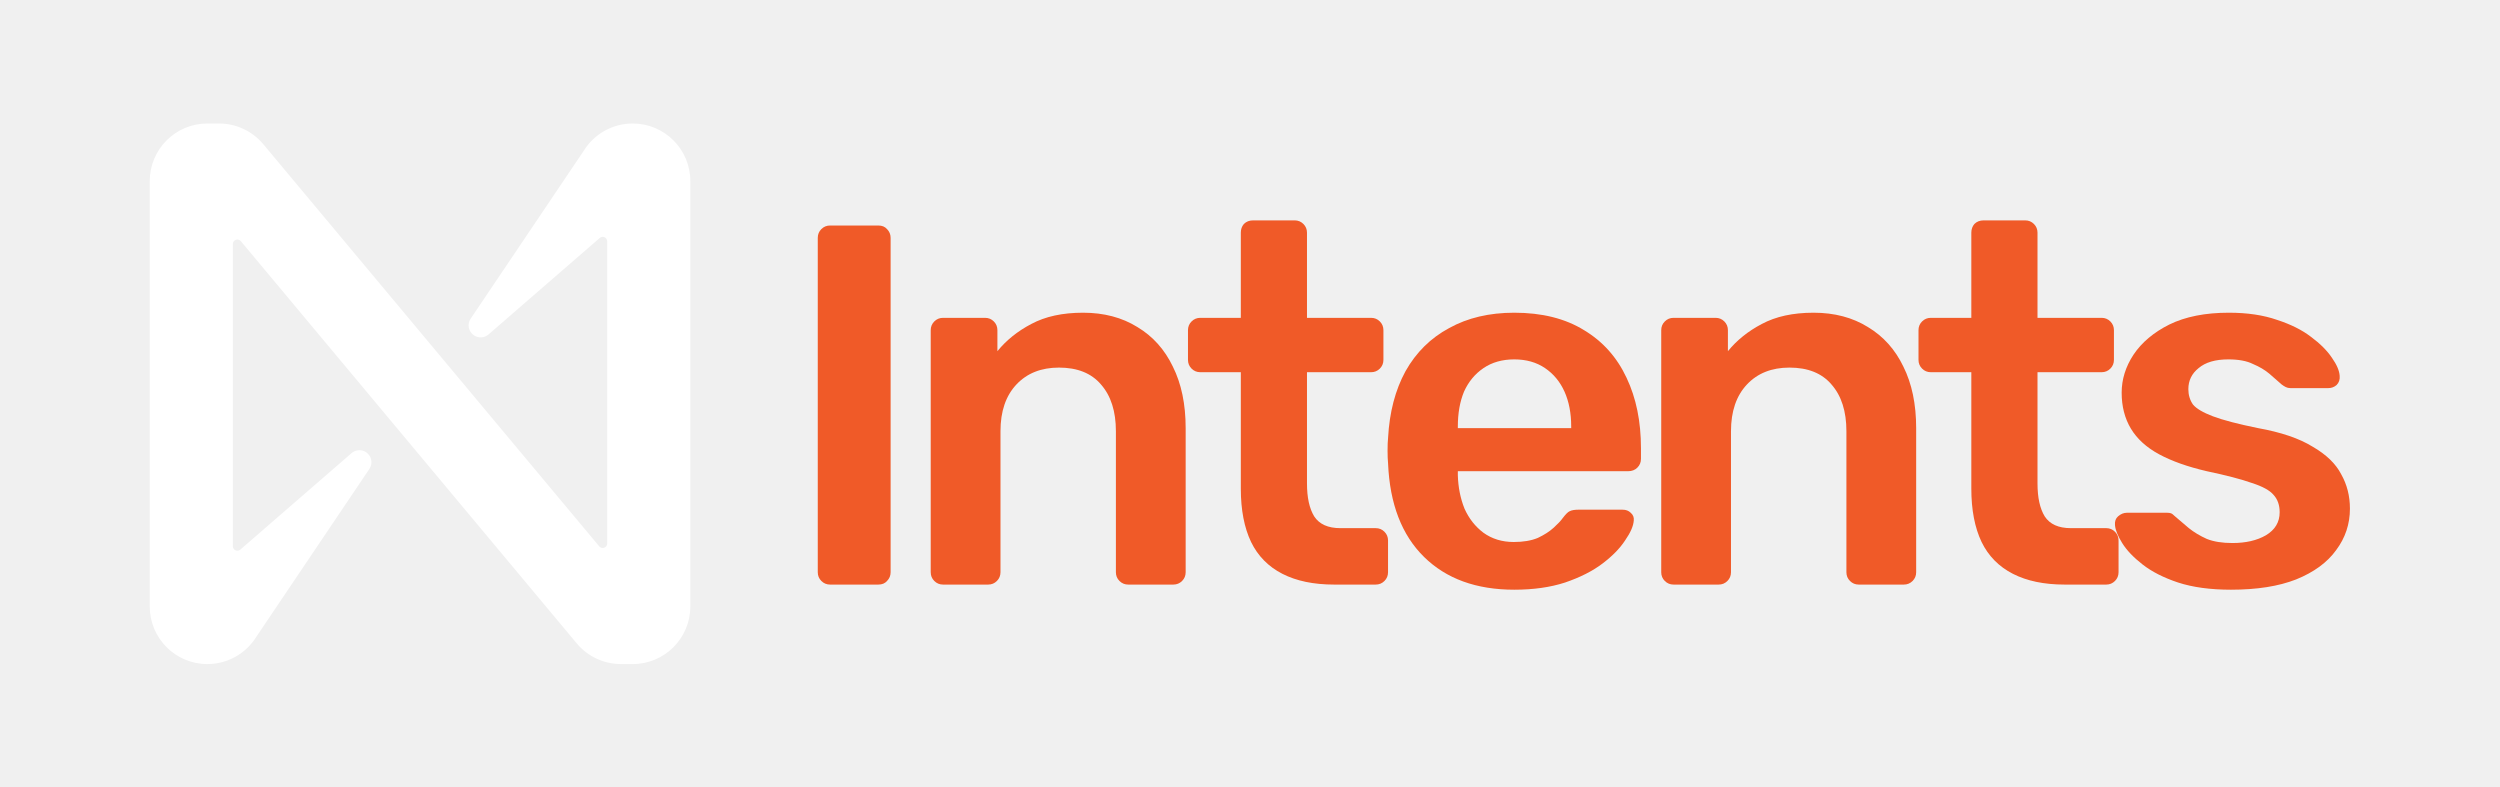
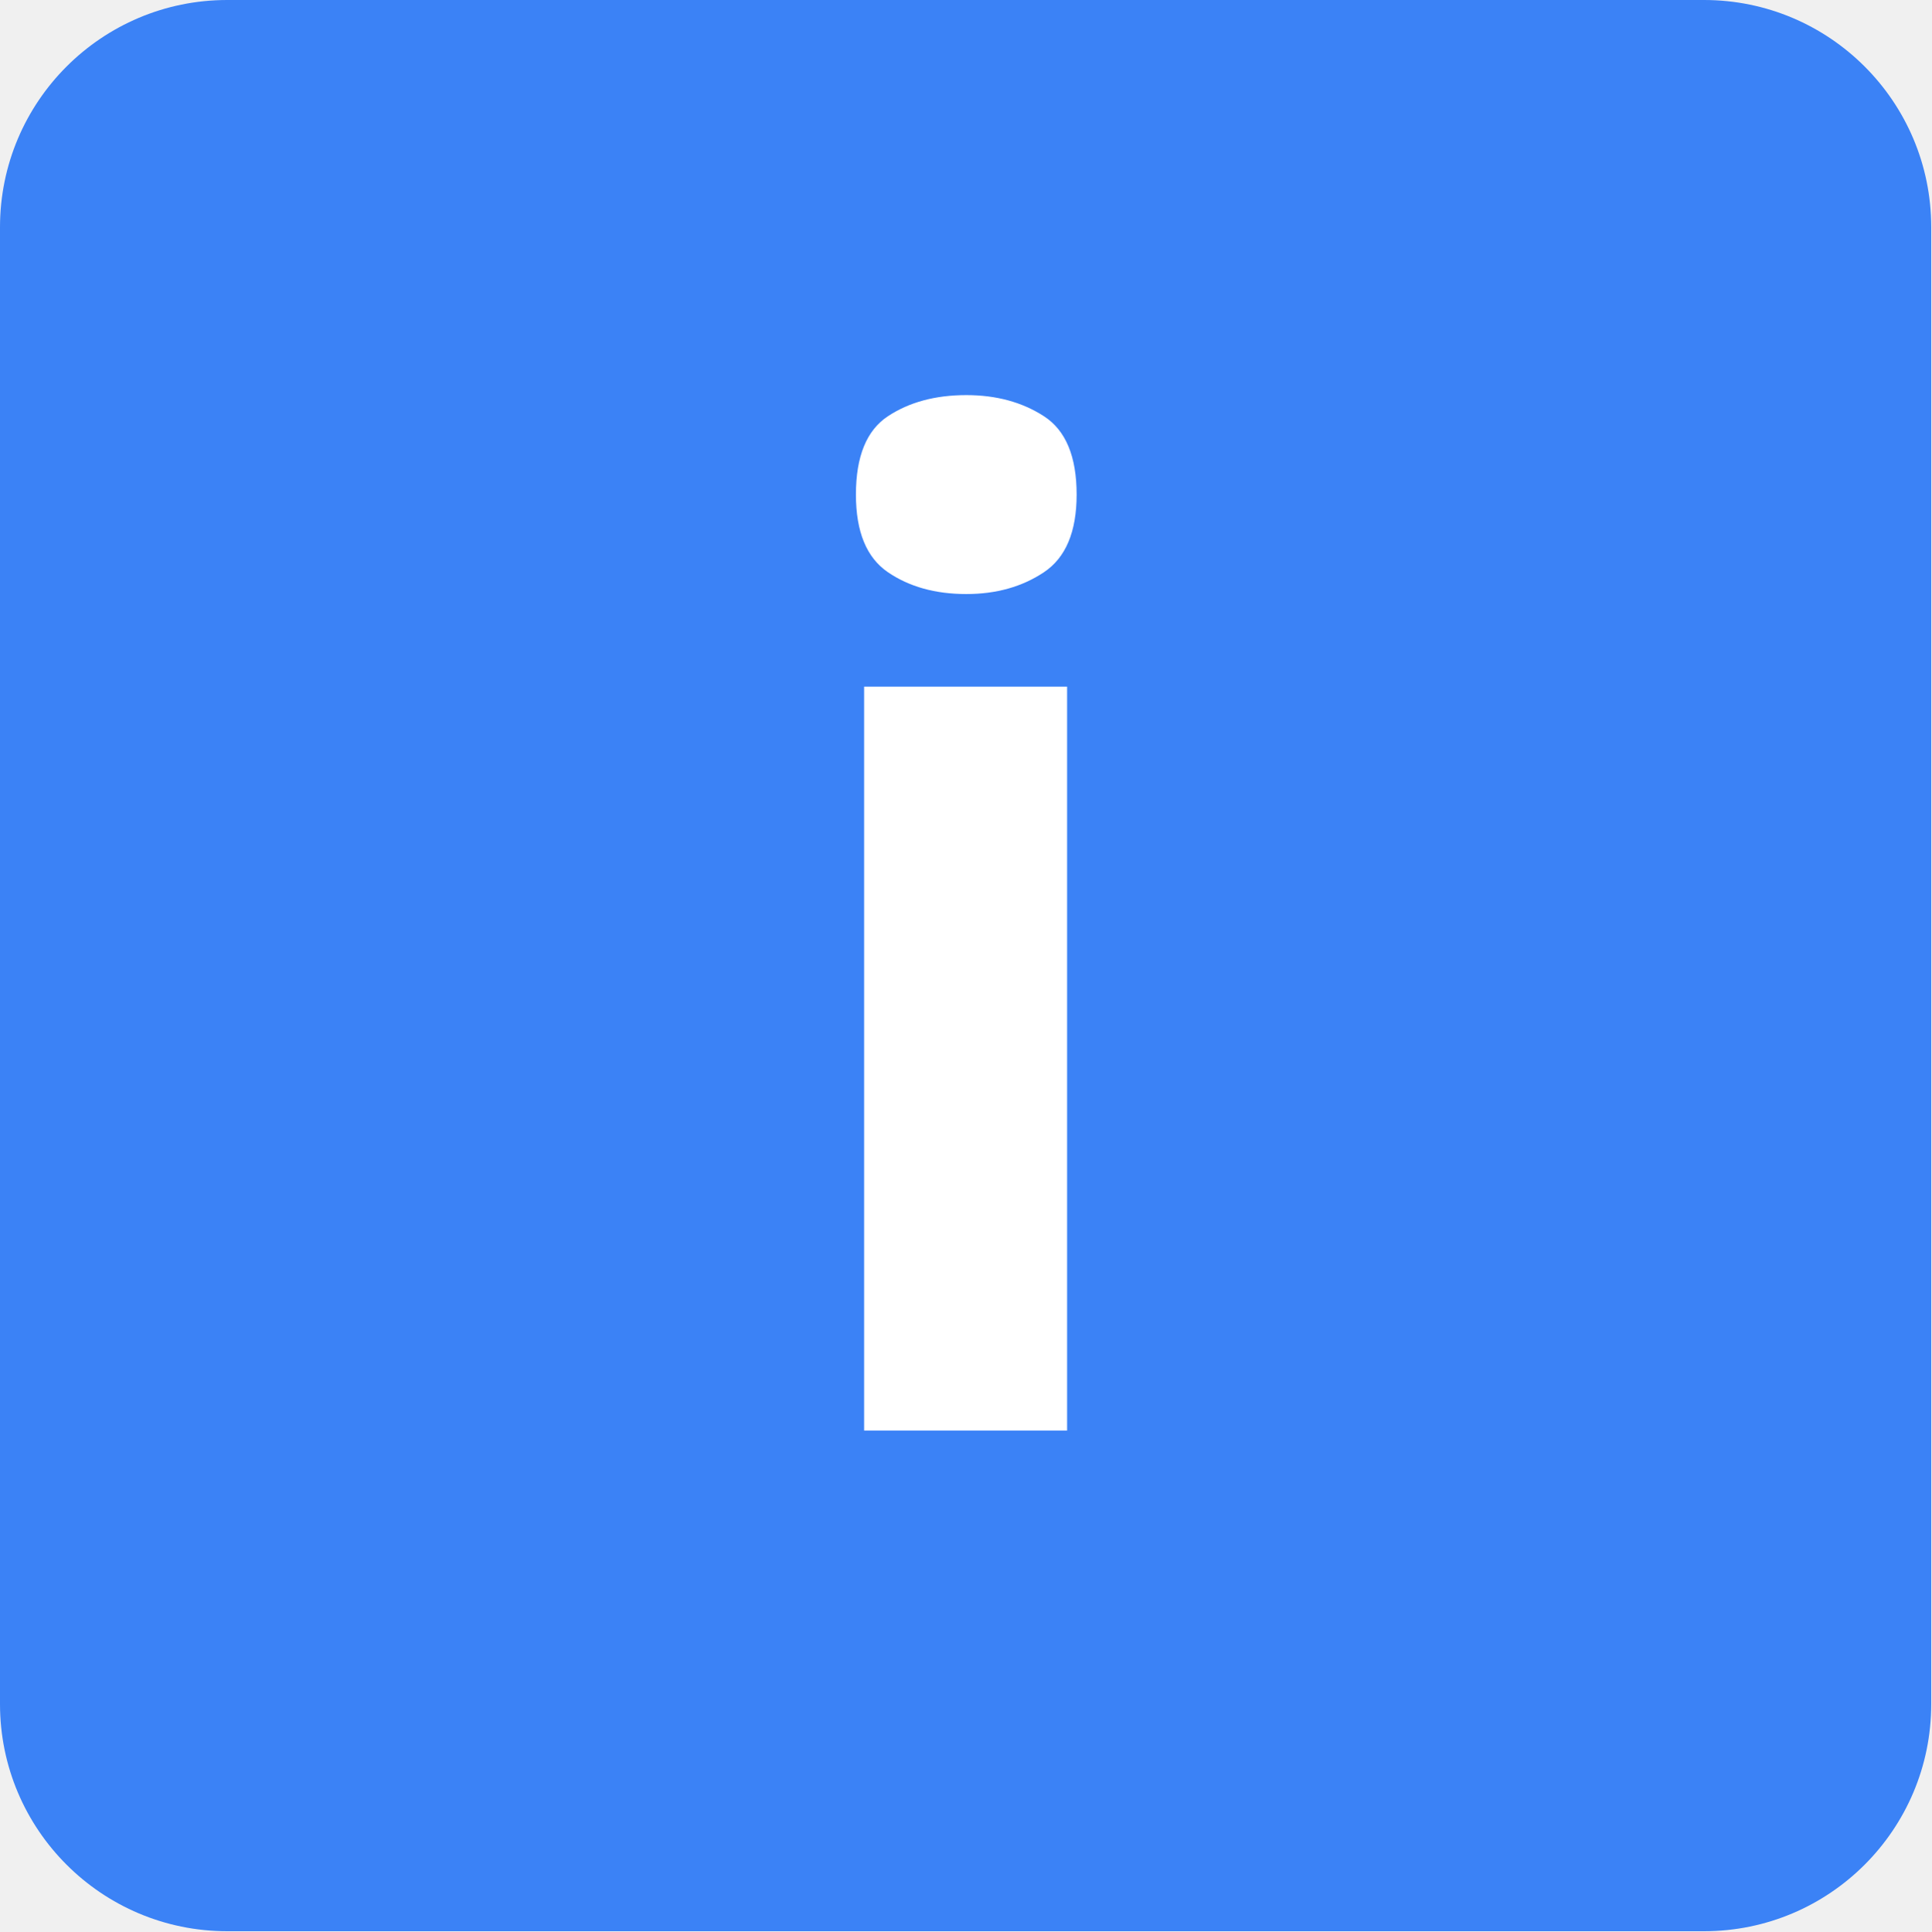
- <svg xmlns="http://www.w3.org/2000/svg" width="1803" height="567" viewBox="0 0 1803 567" fill="none">
-   <path d="M598.655 421.597C596.189 421.597 594.092 420.733 592.366 419.007C590.64 417.281 589.776 415.184 589.776 412.718V171.512C589.776 169.046 590.64 166.95 592.366 165.223C594.092 163.497 596.189 162.634 598.655 162.634H633.43C636.143 162.634 638.239 163.497 639.719 165.223C641.446 166.95 642.309 169.046 642.309 171.512V412.718C642.309 415.184 641.446 417.281 639.719 419.007C638.239 420.733 636.143 421.597 633.43 421.597H598.655Z" fill="#F05A28" />
-   <path d="M680.114 421.597C677.647 421.597 675.551 420.733 673.825 419.007C672.098 417.281 671.235 415.184 671.235 412.718V238.103C671.235 235.636 672.098 233.54 673.825 231.814C675.551 230.087 677.647 229.224 680.114 229.224H710.449C712.916 229.224 715.012 230.087 716.739 231.814C718.465 233.54 719.328 235.636 719.328 238.103V253.271C725.741 245.378 733.879 238.843 743.745 233.663C753.857 228.238 766.311 225.525 781.109 225.525C796.154 225.525 809.225 228.977 820.324 235.883C831.422 242.542 839.931 252.037 845.85 264.369C852.016 276.701 855.099 291.498 855.099 308.763V412.718C855.099 415.184 854.236 417.281 852.509 419.007C850.783 420.733 848.686 421.597 846.22 421.597H813.665C811.198 421.597 809.102 420.733 807.376 419.007C805.649 417.281 804.786 415.184 804.786 412.718V310.982C804.786 296.678 801.21 285.456 794.057 277.317C787.152 269.178 777.04 265.109 763.722 265.109C750.897 265.109 740.662 269.178 733.016 277.317C725.371 285.456 721.548 296.678 721.548 310.982V412.718C721.548 415.184 720.685 417.281 718.958 419.007C717.232 420.733 715.135 421.597 712.669 421.597H680.114Z" fill="#F05A28" />
-   <path d="M962.208 421.597C947.41 421.597 934.955 419.007 924.843 413.828C914.732 408.648 907.209 401.003 902.277 390.891C897.344 380.532 894.878 367.708 894.878 352.416V268.438H865.652C863.186 268.438 861.089 267.575 859.363 265.849C857.636 264.122 856.773 262.026 856.773 259.56V238.103C856.773 235.636 857.636 233.54 859.363 231.814C861.089 230.087 863.186 229.224 865.652 229.224H894.878V167.813C894.878 165.346 895.618 163.25 897.097 161.524C898.824 159.797 901.043 158.934 903.756 158.934H933.722C936.188 158.934 938.285 159.797 940.011 161.524C941.738 163.25 942.601 165.346 942.601 167.813V229.224H988.844C991.311 229.224 993.407 230.087 995.133 231.814C996.86 233.54 997.723 235.636 997.723 238.103V259.56C997.723 262.026 996.86 264.122 995.133 265.849C993.407 267.575 991.311 268.438 988.844 268.438H942.601V348.717C942.601 358.829 944.327 366.721 947.78 372.394C951.48 378.066 957.769 380.902 966.647 380.902H992.174C994.64 380.902 996.736 381.766 998.463 383.492C1000.19 385.218 1001.05 387.315 1001.05 389.781V412.718C1001.05 415.184 1000.19 417.281 998.463 419.007C996.736 420.733 994.64 421.597 992.174 421.597H962.208Z" fill="#F05A28" />
-   <path d="M1092.09 425.296C1064.71 425.296 1043.01 417.404 1026.98 401.619C1010.94 385.835 1002.31 363.392 1001.08 334.289C1000.83 331.823 1000.71 328.74 1000.71 325.04C1000.71 321.094 1000.83 318.011 1001.08 315.792C1002.07 297.294 1006.26 281.263 1013.66 267.699C1021.3 254.134 1031.79 243.775 1045.1 236.623C1058.42 229.224 1074.08 225.525 1092.09 225.525C1112.06 225.525 1128.83 229.717 1142.4 238.103C1155.96 246.242 1166.2 257.71 1173.1 272.508C1180.01 287.059 1183.46 303.953 1183.46 323.191V330.96C1183.46 333.426 1182.6 335.522 1180.87 337.249C1179.15 338.975 1176.93 339.838 1174.21 339.838H1051.39C1051.39 339.838 1051.39 340.208 1051.39 340.948C1051.39 341.688 1051.39 342.305 1051.39 342.798C1051.64 351.43 1053.24 359.445 1056.2 366.844C1059.41 373.997 1063.97 379.793 1069.89 384.232C1076.06 388.671 1083.33 390.891 1091.72 390.891C1098.62 390.891 1104.42 389.904 1109.1 387.931C1113.79 385.712 1117.61 383.245 1120.57 380.532C1123.53 377.819 1125.63 375.6 1126.86 373.873C1129.08 370.914 1130.81 369.187 1132.04 368.694C1133.52 367.954 1135.62 367.584 1138.33 367.584H1170.15C1172.61 367.584 1174.58 368.324 1176.06 369.804C1177.79 371.284 1178.53 373.133 1178.28 375.353C1178.04 379.299 1175.94 384.109 1172 389.781C1168.3 395.454 1162.87 401.003 1155.72 406.429C1148.57 411.855 1139.56 416.417 1128.71 420.117C1118.11 423.57 1105.9 425.296 1092.09 425.296ZM1051.39 308.763H1133.15V307.653C1133.15 298.034 1131.55 289.649 1128.34 282.496C1125.14 275.344 1120.45 269.672 1114.28 265.479C1108.12 261.286 1100.72 259.19 1092.09 259.19C1083.45 259.19 1076.06 261.286 1069.89 265.479C1063.72 269.672 1059.04 275.344 1055.83 282.496C1052.87 289.649 1051.39 298.034 1051.39 307.653V308.763Z" fill="#F05A28" />
-   <path d="M1206.96 421.597C1204.49 421.597 1202.4 420.733 1200.67 419.007C1198.94 417.281 1198.08 415.184 1198.08 412.718V238.103C1198.08 235.636 1198.94 233.54 1200.67 231.814C1202.4 230.087 1204.49 229.224 1206.96 229.224H1237.29C1239.76 229.224 1241.86 230.087 1243.58 231.814C1245.31 233.54 1246.17 235.636 1246.17 238.103V253.271C1252.59 245.378 1260.72 238.843 1270.59 233.663C1280.7 228.238 1293.16 225.525 1307.95 225.525C1323 225.525 1336.07 228.977 1347.17 235.883C1358.27 242.542 1366.78 252.037 1372.7 264.369C1378.86 276.701 1381.94 291.498 1381.94 308.763V412.718C1381.94 415.184 1381.08 417.281 1379.35 419.007C1377.63 420.733 1375.53 421.597 1373.07 421.597H1340.51C1338.04 421.597 1335.95 420.733 1334.22 419.007C1332.49 417.281 1331.63 415.184 1331.63 412.718V310.982C1331.63 296.678 1328.05 285.456 1320.9 277.317C1314 269.178 1303.88 265.109 1290.57 265.109C1277.74 265.109 1267.51 269.178 1259.86 277.317C1252.22 285.456 1248.39 296.678 1248.39 310.982V412.718C1248.39 415.184 1247.53 417.281 1245.8 419.007C1244.08 420.733 1241.98 421.597 1239.51 421.597H1206.96Z" fill="#F05A28" />
-   <path d="M1489.05 421.597C1474.26 421.597 1461.8 419.007 1451.69 413.828C1441.58 408.648 1434.05 401.003 1429.12 390.891C1424.19 380.532 1421.72 367.708 1421.72 352.416V268.438H1392.5C1390.03 268.438 1387.93 267.575 1386.21 265.849C1384.48 264.122 1383.62 262.026 1383.62 259.56V238.103C1383.62 235.636 1384.48 233.54 1386.21 231.814C1387.93 230.087 1390.03 229.224 1392.5 229.224H1421.72V167.813C1421.72 165.346 1422.46 163.25 1423.94 161.524C1425.67 159.797 1427.89 158.934 1430.6 158.934H1460.57C1463.03 158.934 1465.13 159.797 1466.86 161.524C1468.58 163.25 1469.45 165.346 1469.45 167.813V229.224H1515.69C1518.16 229.224 1520.25 230.087 1521.98 231.814C1523.7 233.54 1524.57 235.636 1524.57 238.103V259.56C1524.57 262.026 1523.7 264.122 1521.98 265.849C1520.25 267.575 1518.16 268.438 1515.69 268.438H1469.45V348.717C1469.45 358.829 1471.17 366.721 1474.63 372.394C1478.32 378.066 1484.61 380.902 1493.49 380.902H1519.02C1521.49 380.902 1523.58 381.766 1525.31 383.492C1527.03 385.218 1527.9 387.315 1527.9 389.781V412.718C1527.9 415.184 1527.03 417.281 1525.31 419.007C1523.58 420.733 1521.49 421.597 1519.02 421.597H1489.05Z" fill="#F05A28" />
-   <path d="M1608.94 425.296C1594.15 425.296 1581.44 423.57 1570.84 420.117C1560.48 416.664 1551.97 412.348 1545.31 407.169C1538.65 401.989 1533.72 396.81 1530.51 391.631C1527.31 386.452 1525.58 382.136 1525.33 378.683C1525.09 375.97 1525.83 373.873 1527.55 372.394C1529.53 370.667 1531.62 369.804 1533.84 369.804H1563.07C1564.06 369.804 1564.92 369.927 1565.66 370.174C1566.4 370.421 1567.39 371.16 1568.62 372.394C1571.82 375.107 1575.15 377.943 1578.61 380.902C1582.31 383.862 1586.62 386.452 1591.56 388.671C1596.49 390.644 1602.65 391.631 1610.05 391.631C1619.67 391.631 1627.69 389.781 1634.1 386.082C1640.76 382.136 1644.09 376.586 1644.09 369.434C1644.09 364.255 1642.61 360.062 1639.65 356.856C1636.94 353.65 1631.76 350.813 1624.11 348.347C1616.47 345.634 1605.61 342.798 1591.56 339.838C1577.74 336.632 1566.28 332.563 1557.15 327.63C1548.03 322.697 1541.24 316.532 1536.8 309.133C1532.36 301.734 1530.14 293.102 1530.14 283.236C1530.14 273.618 1532.98 264.492 1538.65 255.86C1544.57 246.982 1553.2 239.706 1564.55 234.033C1576.14 228.361 1590.45 225.525 1607.46 225.525C1620.78 225.525 1632.37 227.251 1642.24 230.704C1652.1 233.91 1660.24 237.979 1666.65 242.912C1673.31 247.845 1678.37 252.901 1681.82 258.08C1685.28 263.013 1687.13 267.329 1687.37 271.028C1687.62 273.741 1686.88 275.961 1685.15 277.687C1683.43 279.167 1681.45 279.907 1679.23 279.907H1651.86C1650.62 279.907 1649.51 279.66 1648.53 279.167C1647.54 278.674 1646.55 278.057 1645.57 277.317C1642.85 274.851 1639.9 272.261 1636.69 269.548C1633.48 266.835 1629.54 264.492 1624.85 262.519C1620.41 260.3 1614.49 259.19 1607.09 259.19C1597.72 259.19 1590.57 261.286 1585.64 265.479C1580.7 269.425 1578.24 274.481 1578.24 280.647C1578.24 284.839 1579.35 288.539 1581.57 291.745C1584.03 294.705 1588.84 297.541 1595.99 300.254C1603.15 302.967 1614 305.803 1628.55 308.763C1645.07 311.722 1658.15 316.162 1667.76 322.081C1677.63 327.753 1684.54 334.412 1688.48 342.058C1692.67 349.457 1694.77 357.719 1694.77 366.844C1694.77 377.943 1691.44 387.931 1684.78 396.81C1678.37 405.689 1668.75 412.718 1655.93 417.897C1643.35 422.83 1627.69 425.296 1608.94 425.296Z" fill="#F05A28" />
-   <path d="M456.316 89.072C441.878 89.072 428.472 96.558 420.908 108.865L339.419 229.853C336.764 233.841 337.841 239.217 341.829 241.871C345.061 244.026 349.337 243.759 352.28 241.227L432.492 171.653C433.825 170.453 435.88 170.575 437.079 171.908C437.624 172.519 437.912 173.308 437.912 174.118V391.949C437.912 393.748 436.457 395.192 434.658 395.192C433.692 395.192 432.781 394.77 432.17 394.026L189.701 103.778C181.804 94.459 170.208 89.083 158.002 89.072H149.528C126.593 89.072 108 107.665 108 130.601V437.398C108 460.334 126.593 478.927 149.528 478.927C163.967 478.927 177.372 471.441 184.936 459.135L266.426 338.146C269.08 334.159 268.003 328.783 264.015 326.129C260.783 323.974 256.507 324.24 253.564 326.773L173.352 396.347C172.019 397.547 169.964 397.424 168.765 396.092C168.22 395.481 167.932 394.692 167.943 393.881V175.996C167.943 174.196 169.398 172.752 171.197 172.752C172.152 172.752 173.074 173.174 173.685 173.919L416.121 464.222C424.018 473.541 435.613 478.916 447.82 478.927H456.294C479.229 478.939 497.833 460.357 497.855 437.421V130.601C497.855 107.665 479.263 89.072 456.327 89.072H456.316Z" fill="white" />
+ <svg xmlns="http://www.w3.org/2000/svg" width="567" height="567" viewBox="0 0 567 567" fill="none">
+   <rect width="567" height="567" rx="66.706" fill="#3B82F6" />
+   <text x="283.5" y="420" text-anchor="middle" font-family="Rubik, sans-serif" font-weight="600" font-size="400" fill="white">i</text>
</svg>
